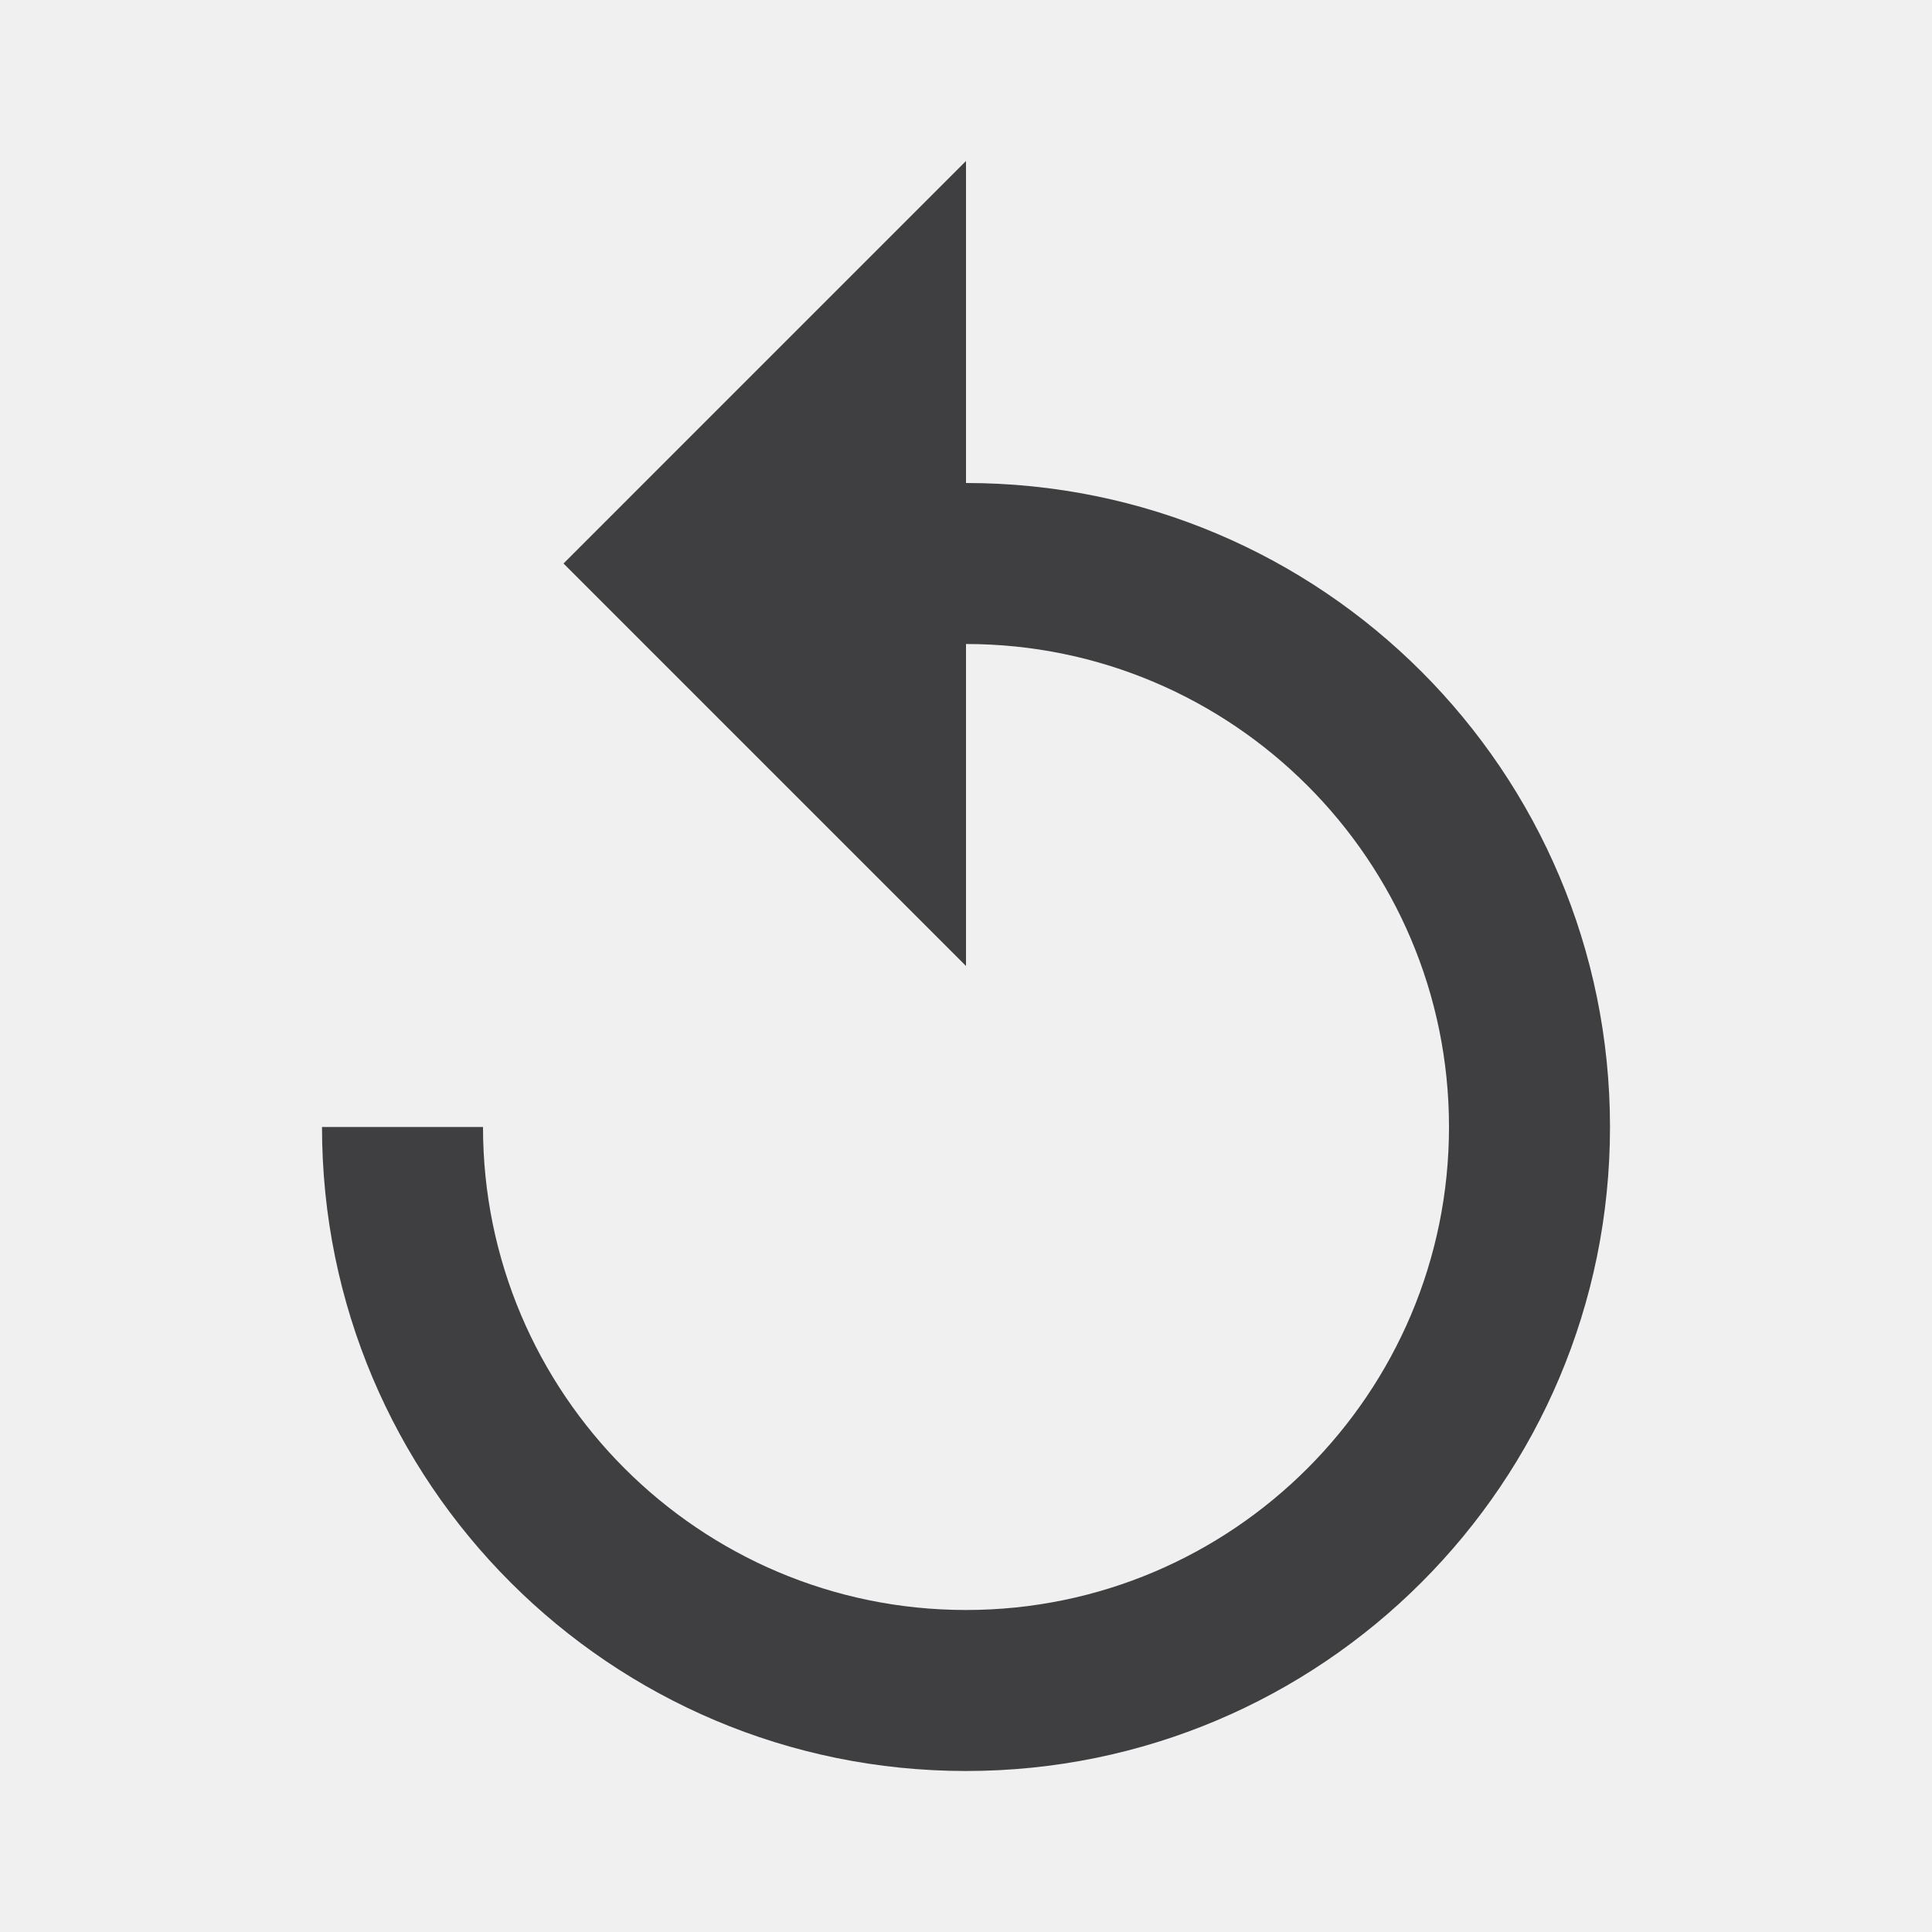
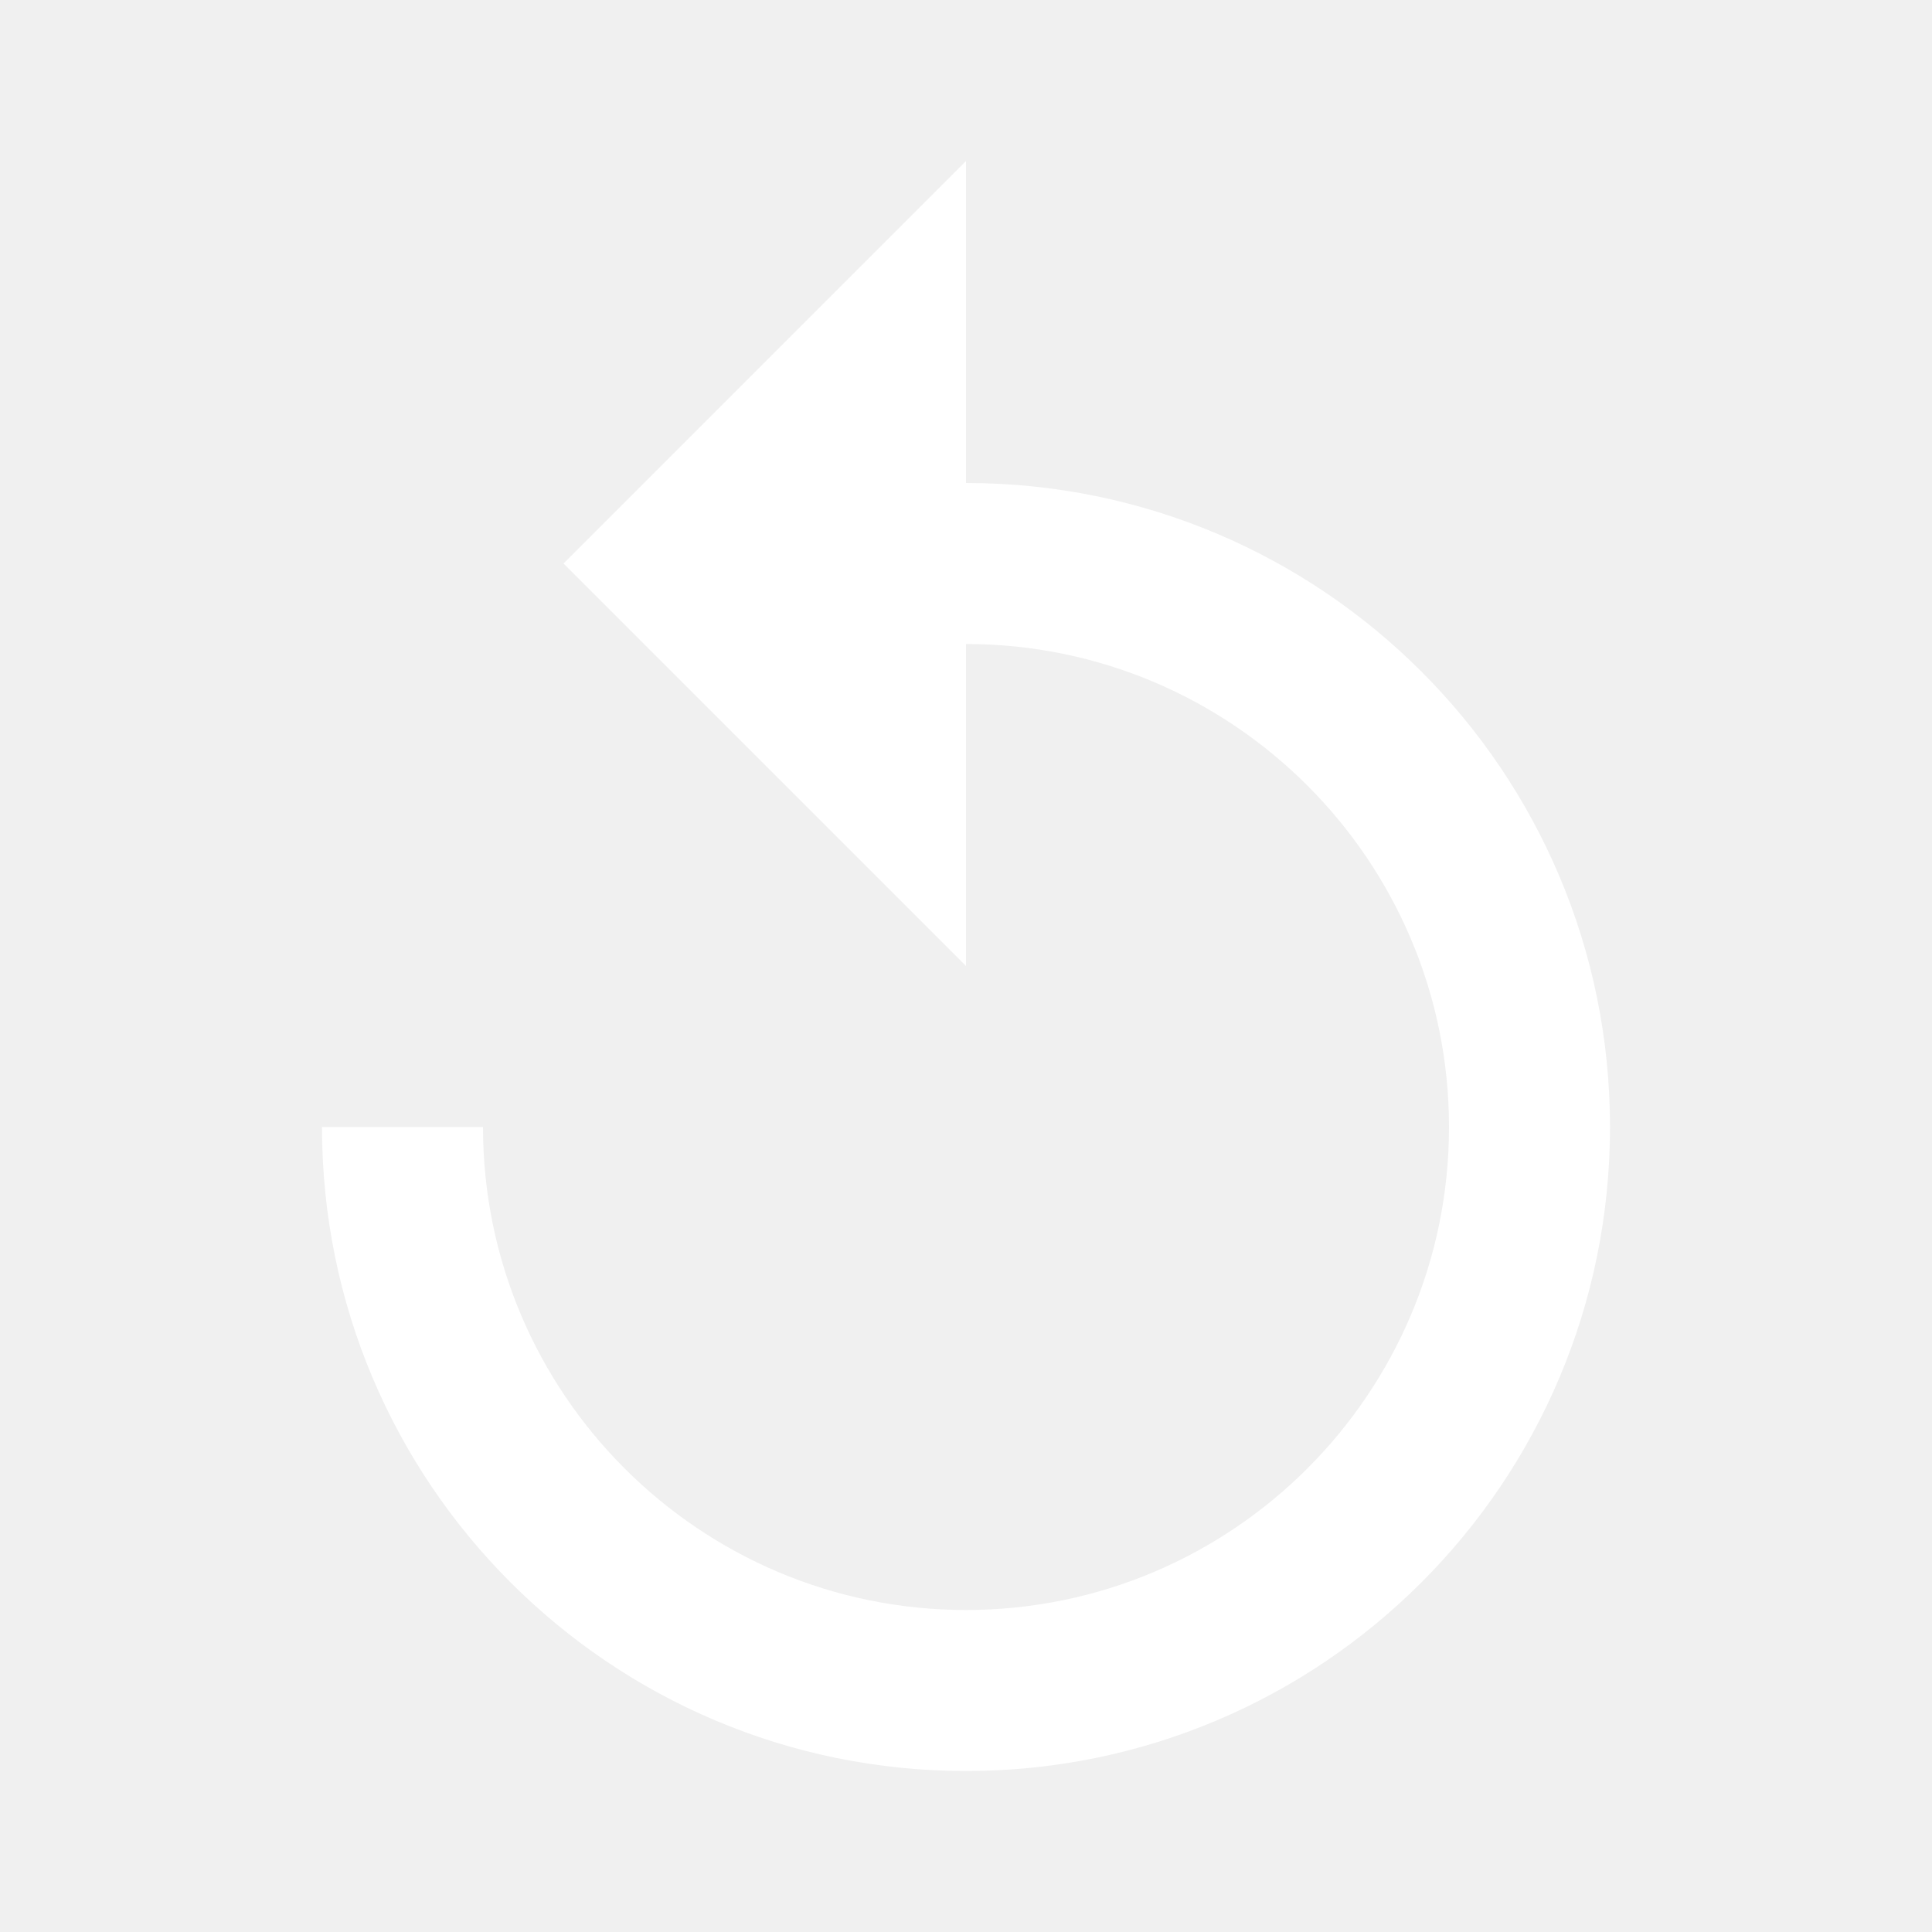
<svg xmlns="http://www.w3.org/2000/svg" width="24" height="24" viewBox="0 0 24 24" fill="none">
-   <path d="M12 6V2L7 7L12 12V8C15.31 8 18 10.69 18 14C18 17.31 15.31 20 12 20C8.69 20 6 17.31 6 14H4C4 18.42 7.58 22 12 22C16.42 22 20 18.42 20 14C20 9.58 16.42 6 12 6Z" fill="#3F3F41" />
+   <path d="M12 6V2L7 7L12 12V8C15.31 8 18 10.69 18 14C18 17.31 15.31 20 12 20C8.69 20 6 17.31 6 14H4C4 18.42 7.58 22 12 22C16.42 22 20 18.42 20 14C20 9.58 16.42 6 12 6Z" fill="white" />
</svg>
